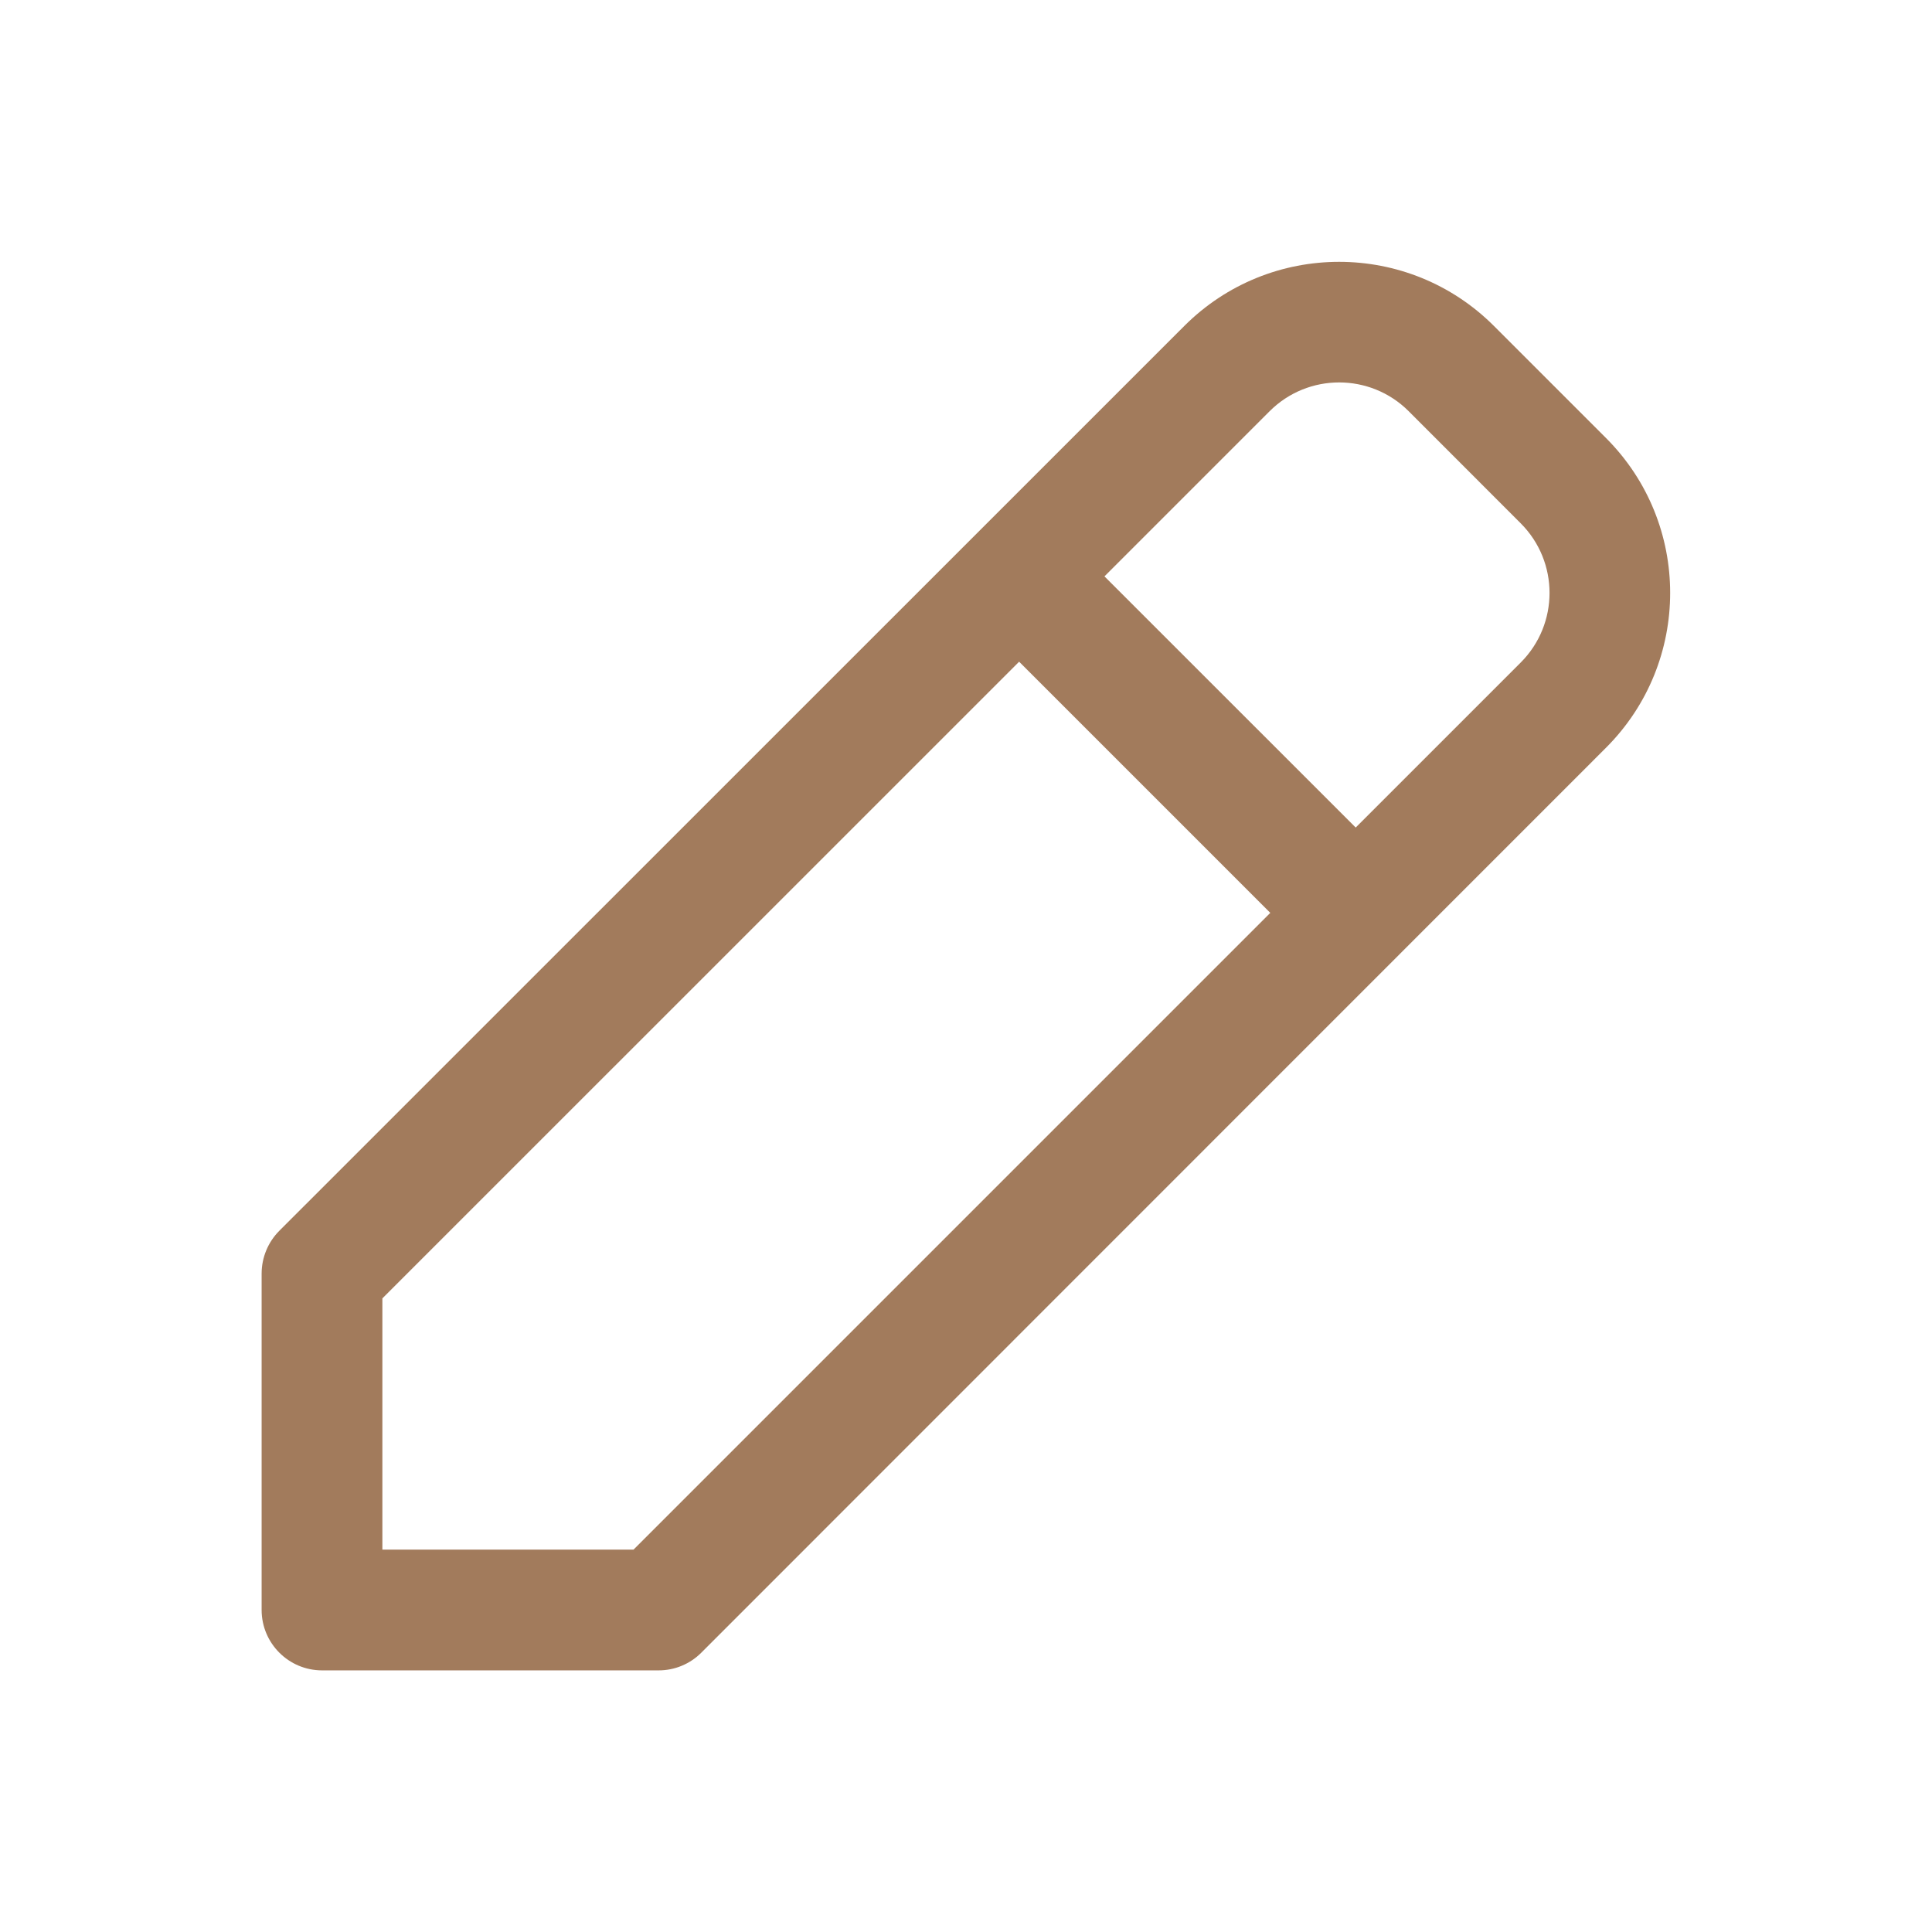
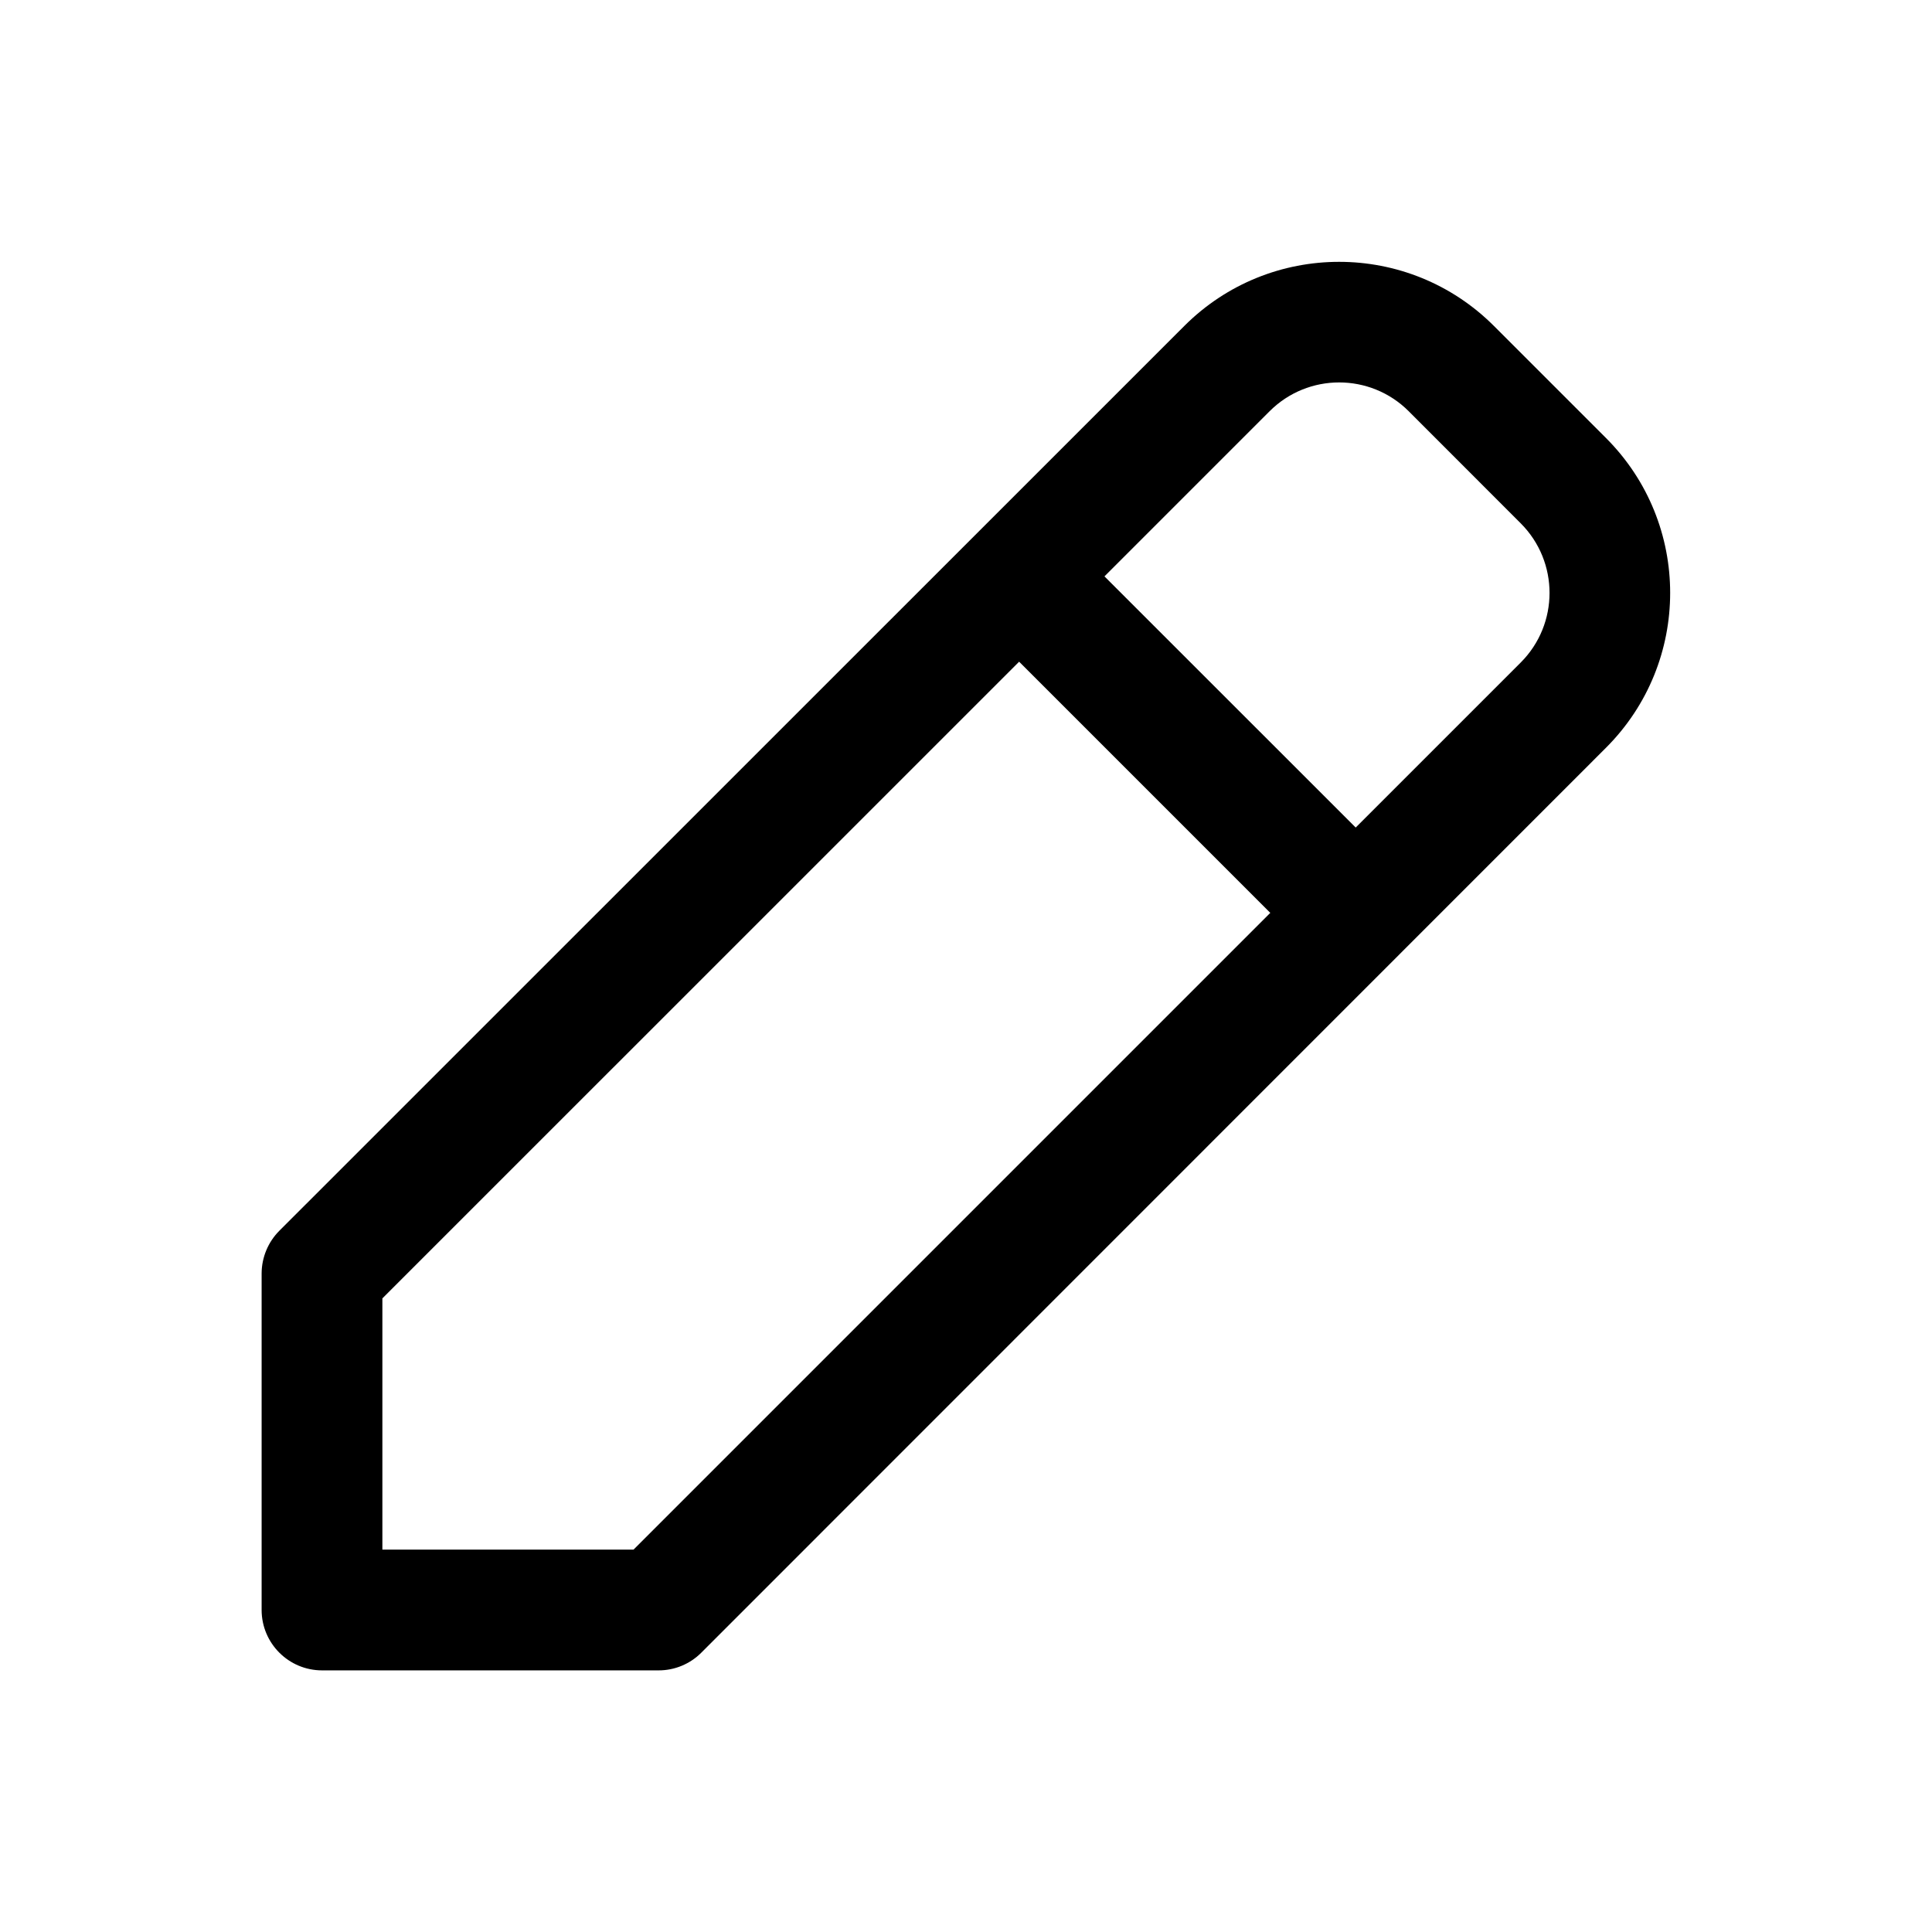
- <svg xmlns="http://www.w3.org/2000/svg" width="24px" height="24px" viewBox="0 0 24 24" id="_24x24_On_Light_Edit" data-name="24x24/On Light/Edit" fill="" stroke="">
+ <svg xmlns="http://www.w3.org/2000/svg" width="20px" height="20px" viewBox="0 0 24 24" id="_24x24_On_Light_Edit" data-name="24x24/On Light/Edit" fill="" stroke="">
  <g id="SVGRepo_bgCarrier" stroke-width="0" />
  <g id="SVGRepo_tracerCarrier" stroke-linecap="round" stroke-linejoin="round" />
  <g id="SVGRepo_iconCarrier">
    <rect id="view-box" width="24" height="24" fill="none" />
-     <path id="Shape" d="M.75,17.5A.751.751,0,0,1,0,16.75V12.569a.755.755,0,0,1,.22-.53L11.461.8a2.72,2.72,0,0,1,3.848,0L16.7,2.191a2.72,2.72,0,0,1,0,3.848L5.462,17.28a.747.747,0,0,1-.531.22ZM1.5,12.879V16h3.12l7.91-7.91L9.41,4.97ZM13.591,7.03l2.051-2.051a1.223,1.223,0,0,0,0-1.727L14.249,1.858a1.222,1.222,0,0,0-1.727,0L10.47,3.91Z" transform="translate(3.25 3.25)" fill="#A27B5C" />
+     <path id="Shape" d="M.75,17.5A.751.751,0,0,1,0,16.75V12.569a.755.755,0,0,1,.22-.53L11.461.8a2.72,2.72,0,0,1,3.848,0L16.7,2.191a2.72,2.72,0,0,1,0,3.848L5.462,17.28a.747.747,0,0,1-.531.22ZM1.5,12.879V16h3.12l7.91-7.91L9.41,4.97ZM13.591,7.03l2.051-2.051a1.223,1.223,0,0,0,0-1.727L14.249,1.858a1.222,1.222,0,0,0-1.727,0L10.47,3.91Z" transform="translate(3.25 3.25)" fill="currentColor" />
  </g>
</svg>
